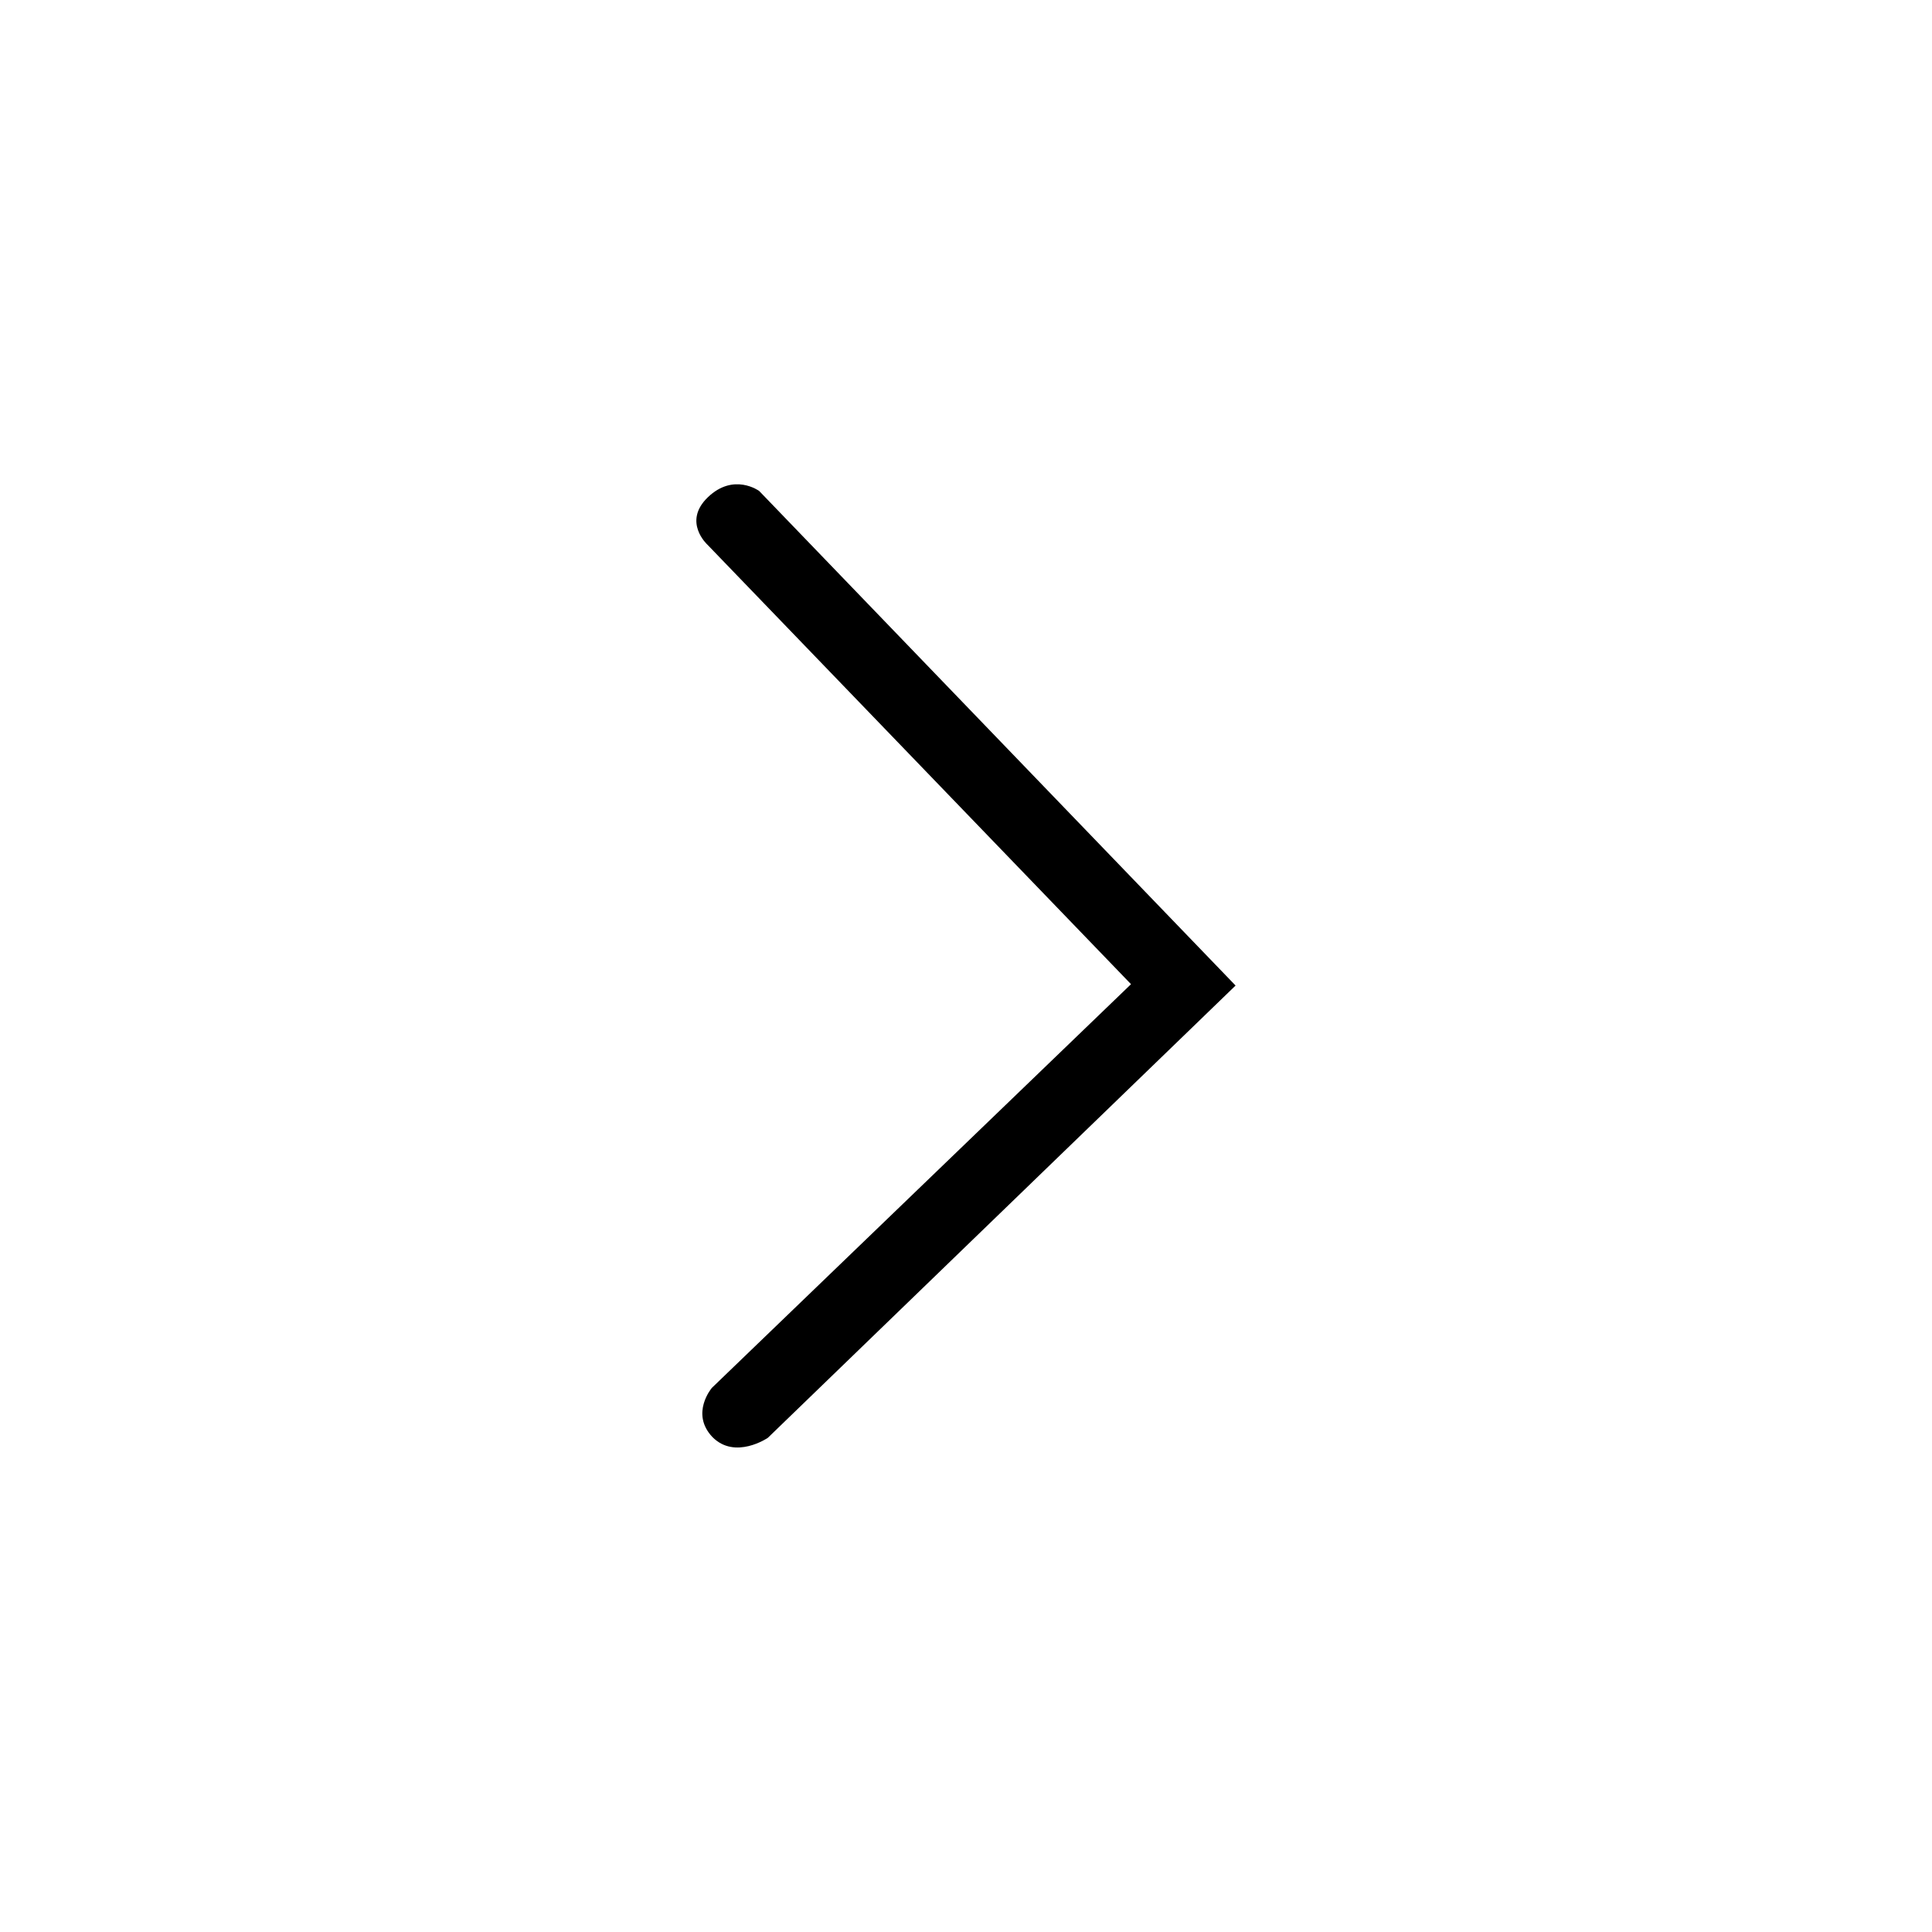
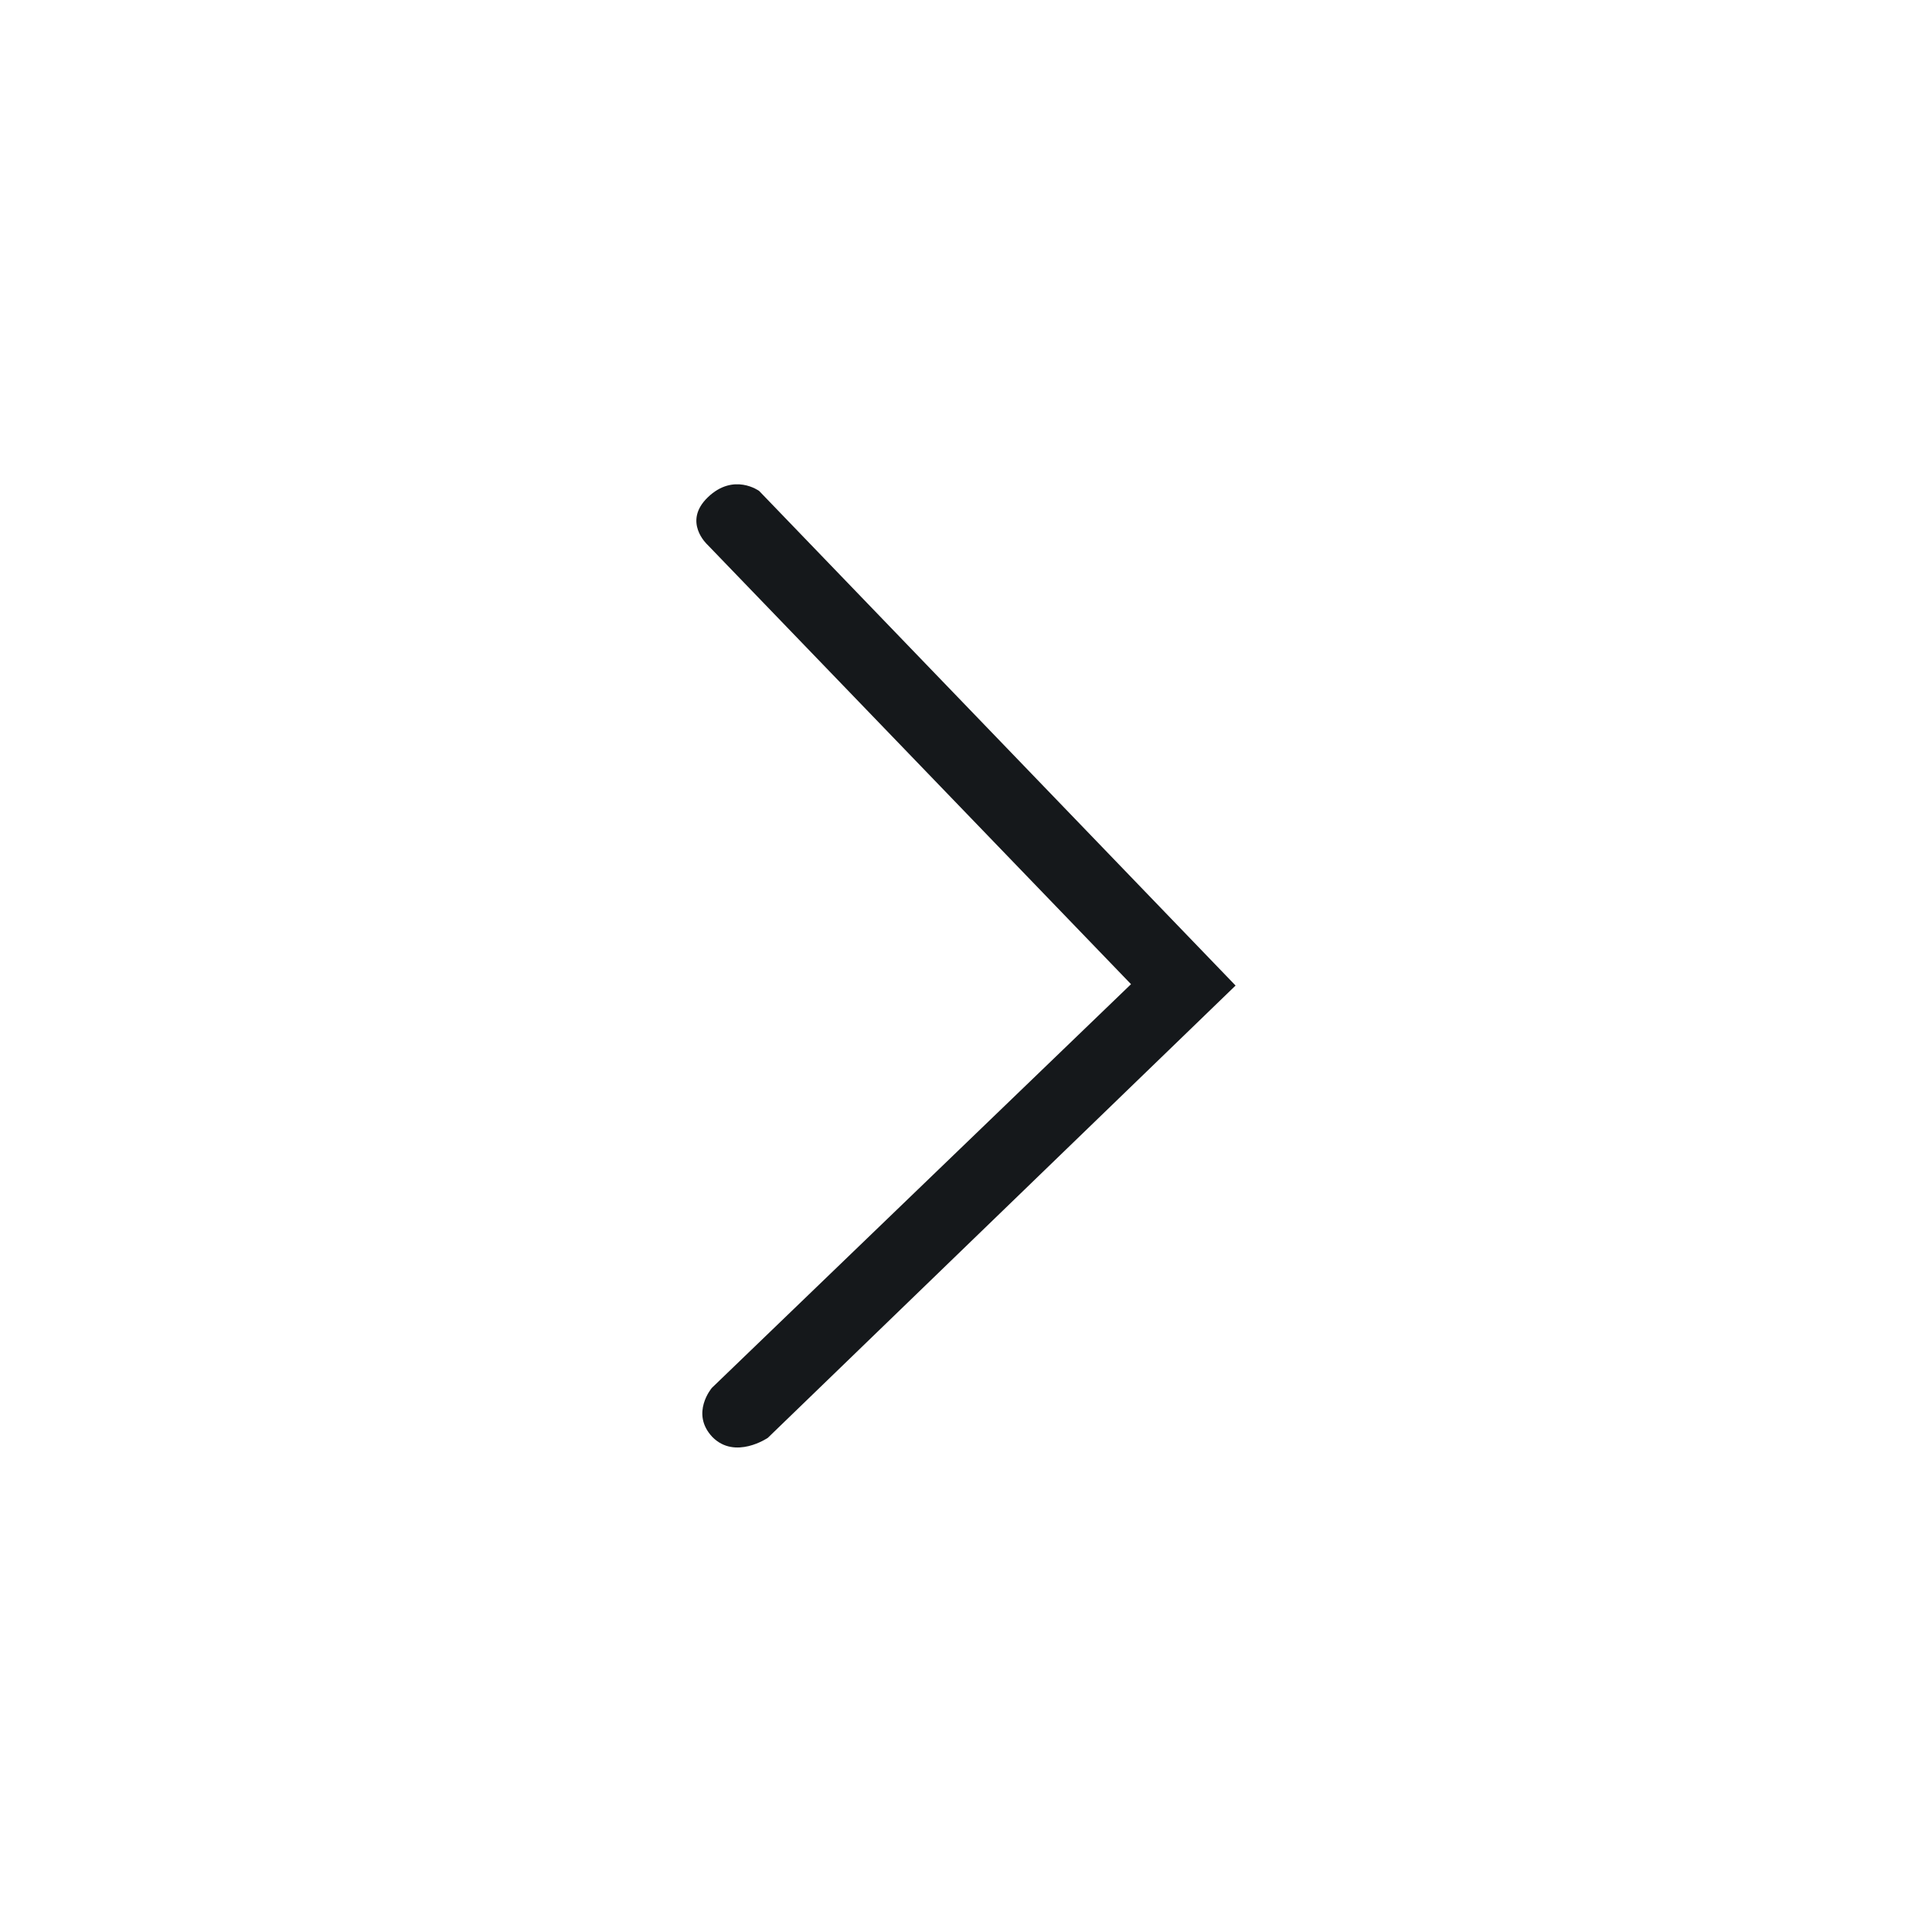
<svg xmlns="http://www.w3.org/2000/svg" xml:space="preserve" width="50px" height="50px" version="1.0" shape-rendering="geometricPrecision" text-rendering="geometricPrecision" image-rendering="optimizeQuality" fill-rule="evenodd" clip-rule="evenodd" viewBox="0 0 4250 4250">
  <g id="Layer_x0020_1">
    <rect fill="none" width="4250" height="4250" />
-     <path fill="black" d="M2718 2168l-1048 -1088c0,0 -56,-41 -113,14 -56,54 -1,104 -1,104l932 967 -922 888c0,0 -48,56 1,108 50,51 122,2 122,2l1029 -995z" />
+     <path fill="#15181b" d="M2718 2168l-1048 -1088c0,0 -56,-41 -113,14 -56,54 -1,104 -1,104l932 967 -922 888c0,0 -48,56 1,108 50,51 122,2 122,2l1029 -995z" />
  </g>
</svg>
